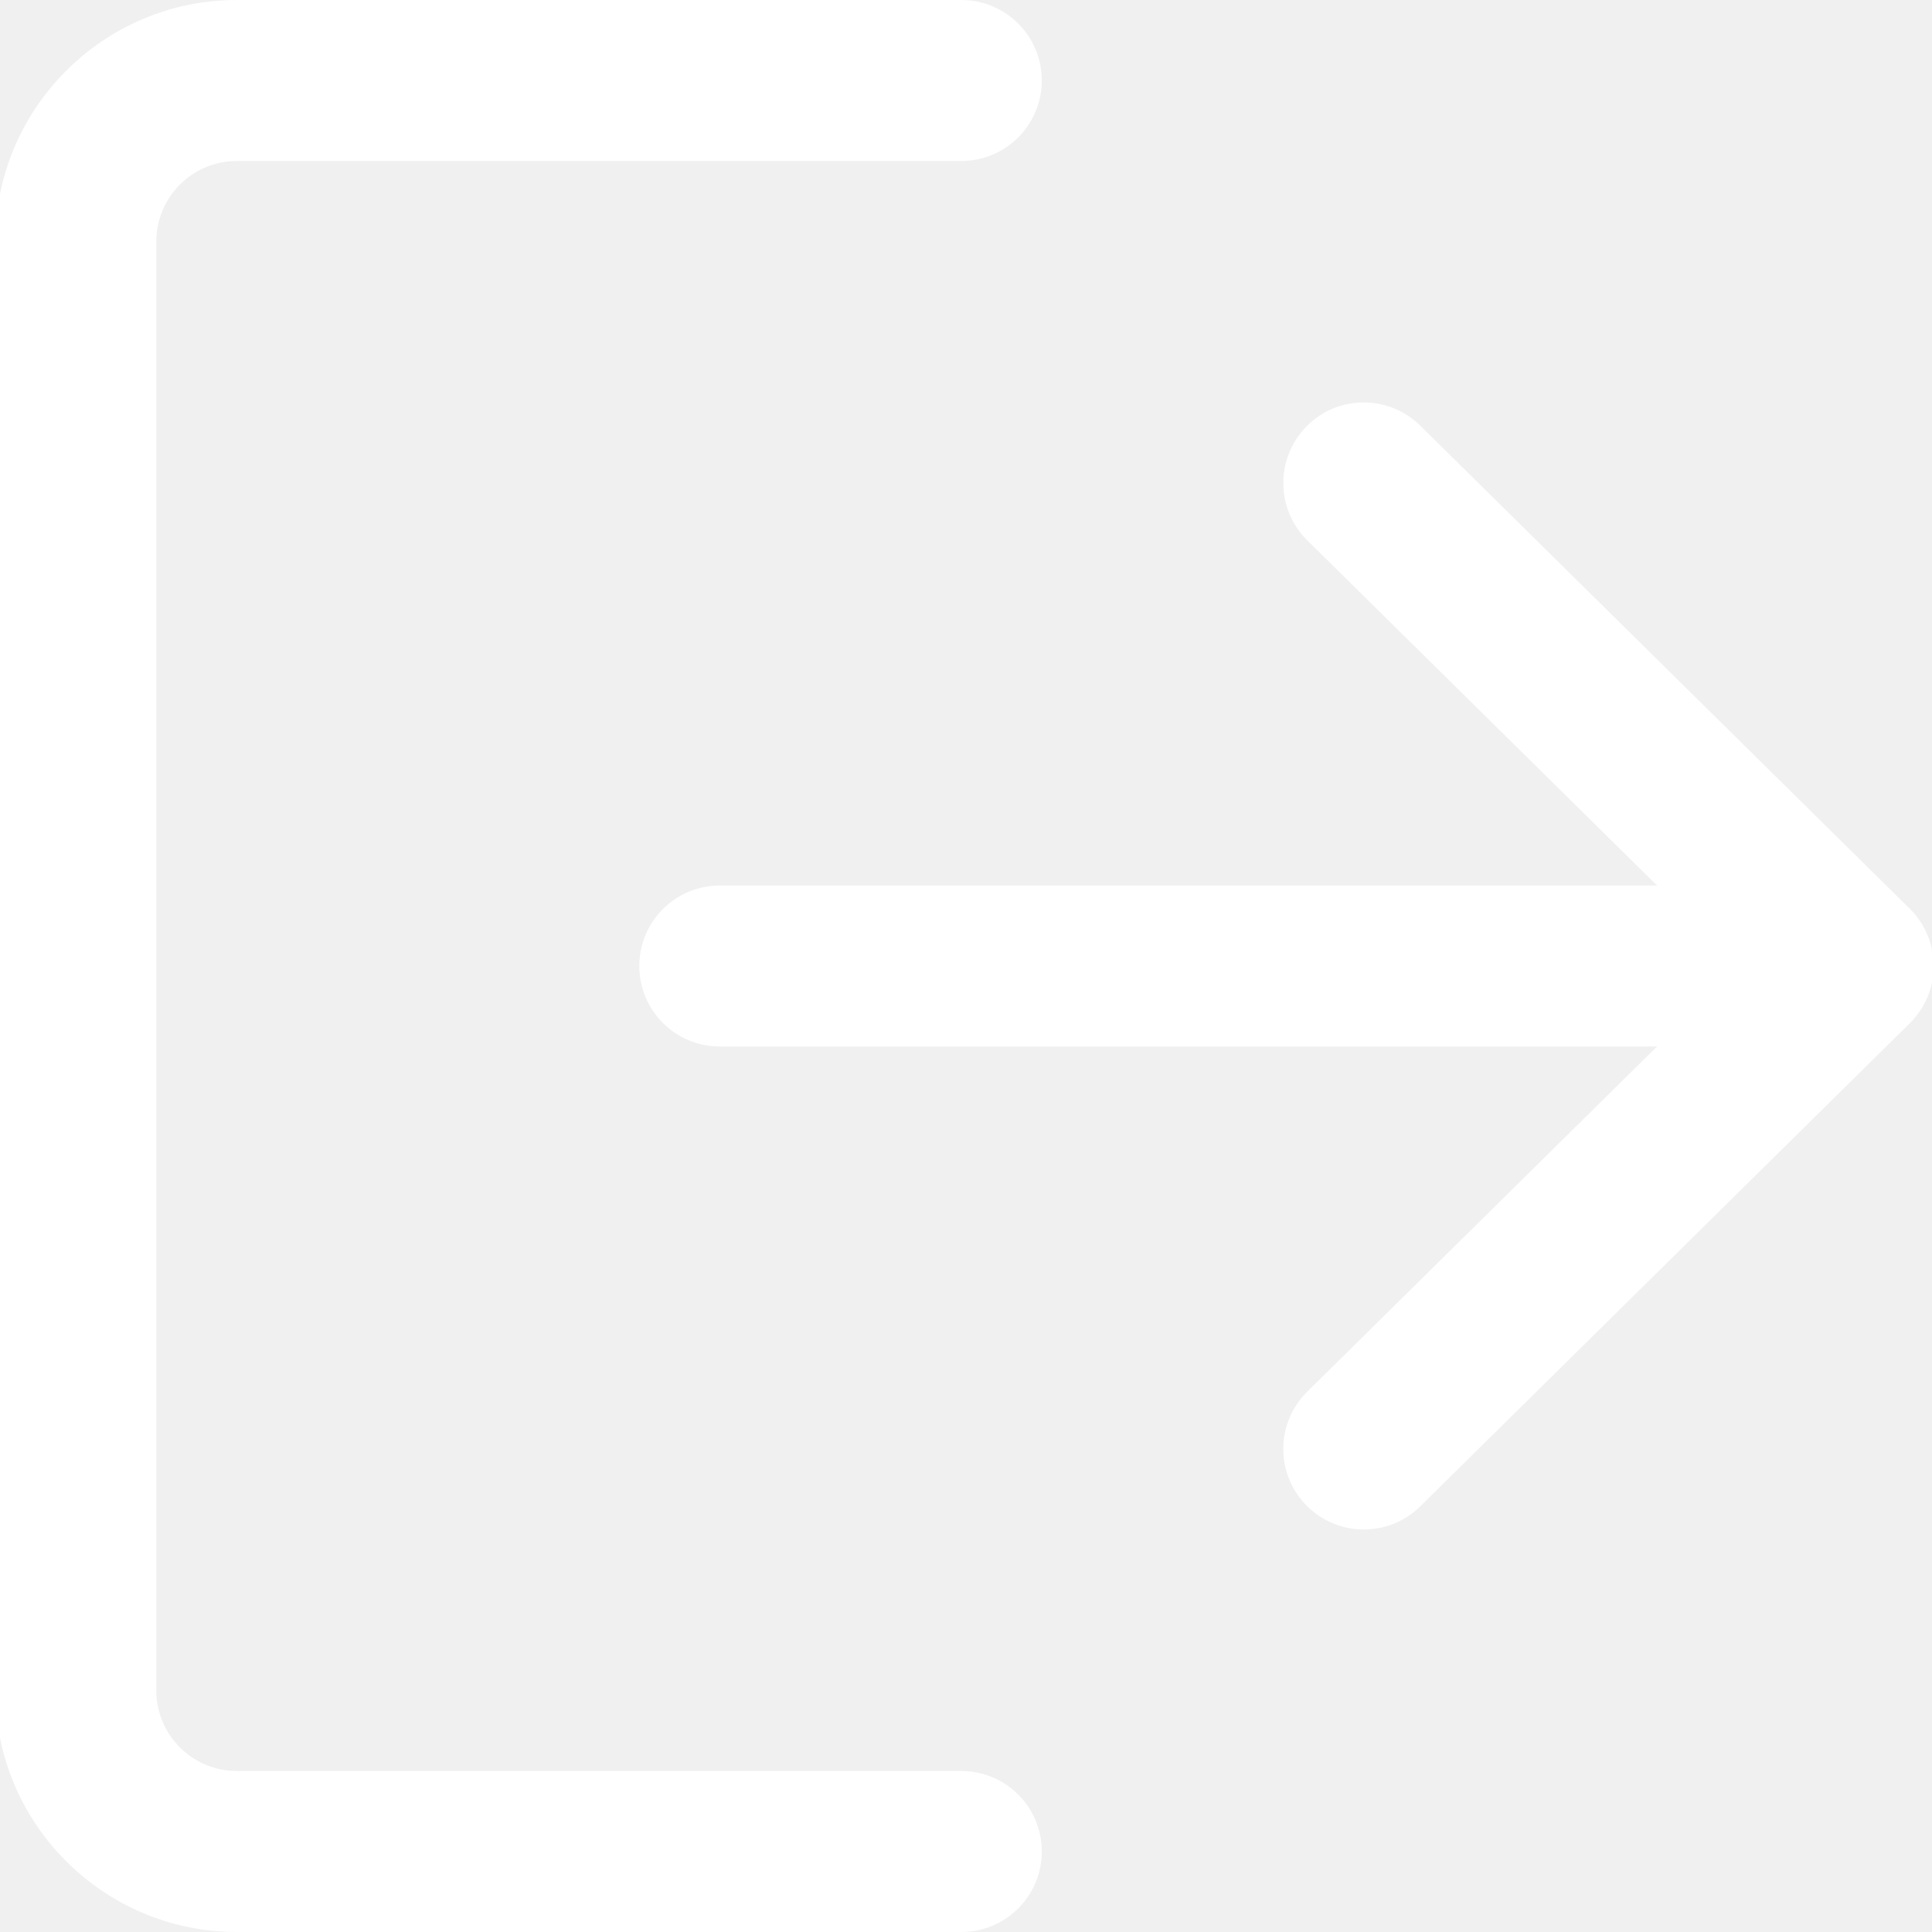
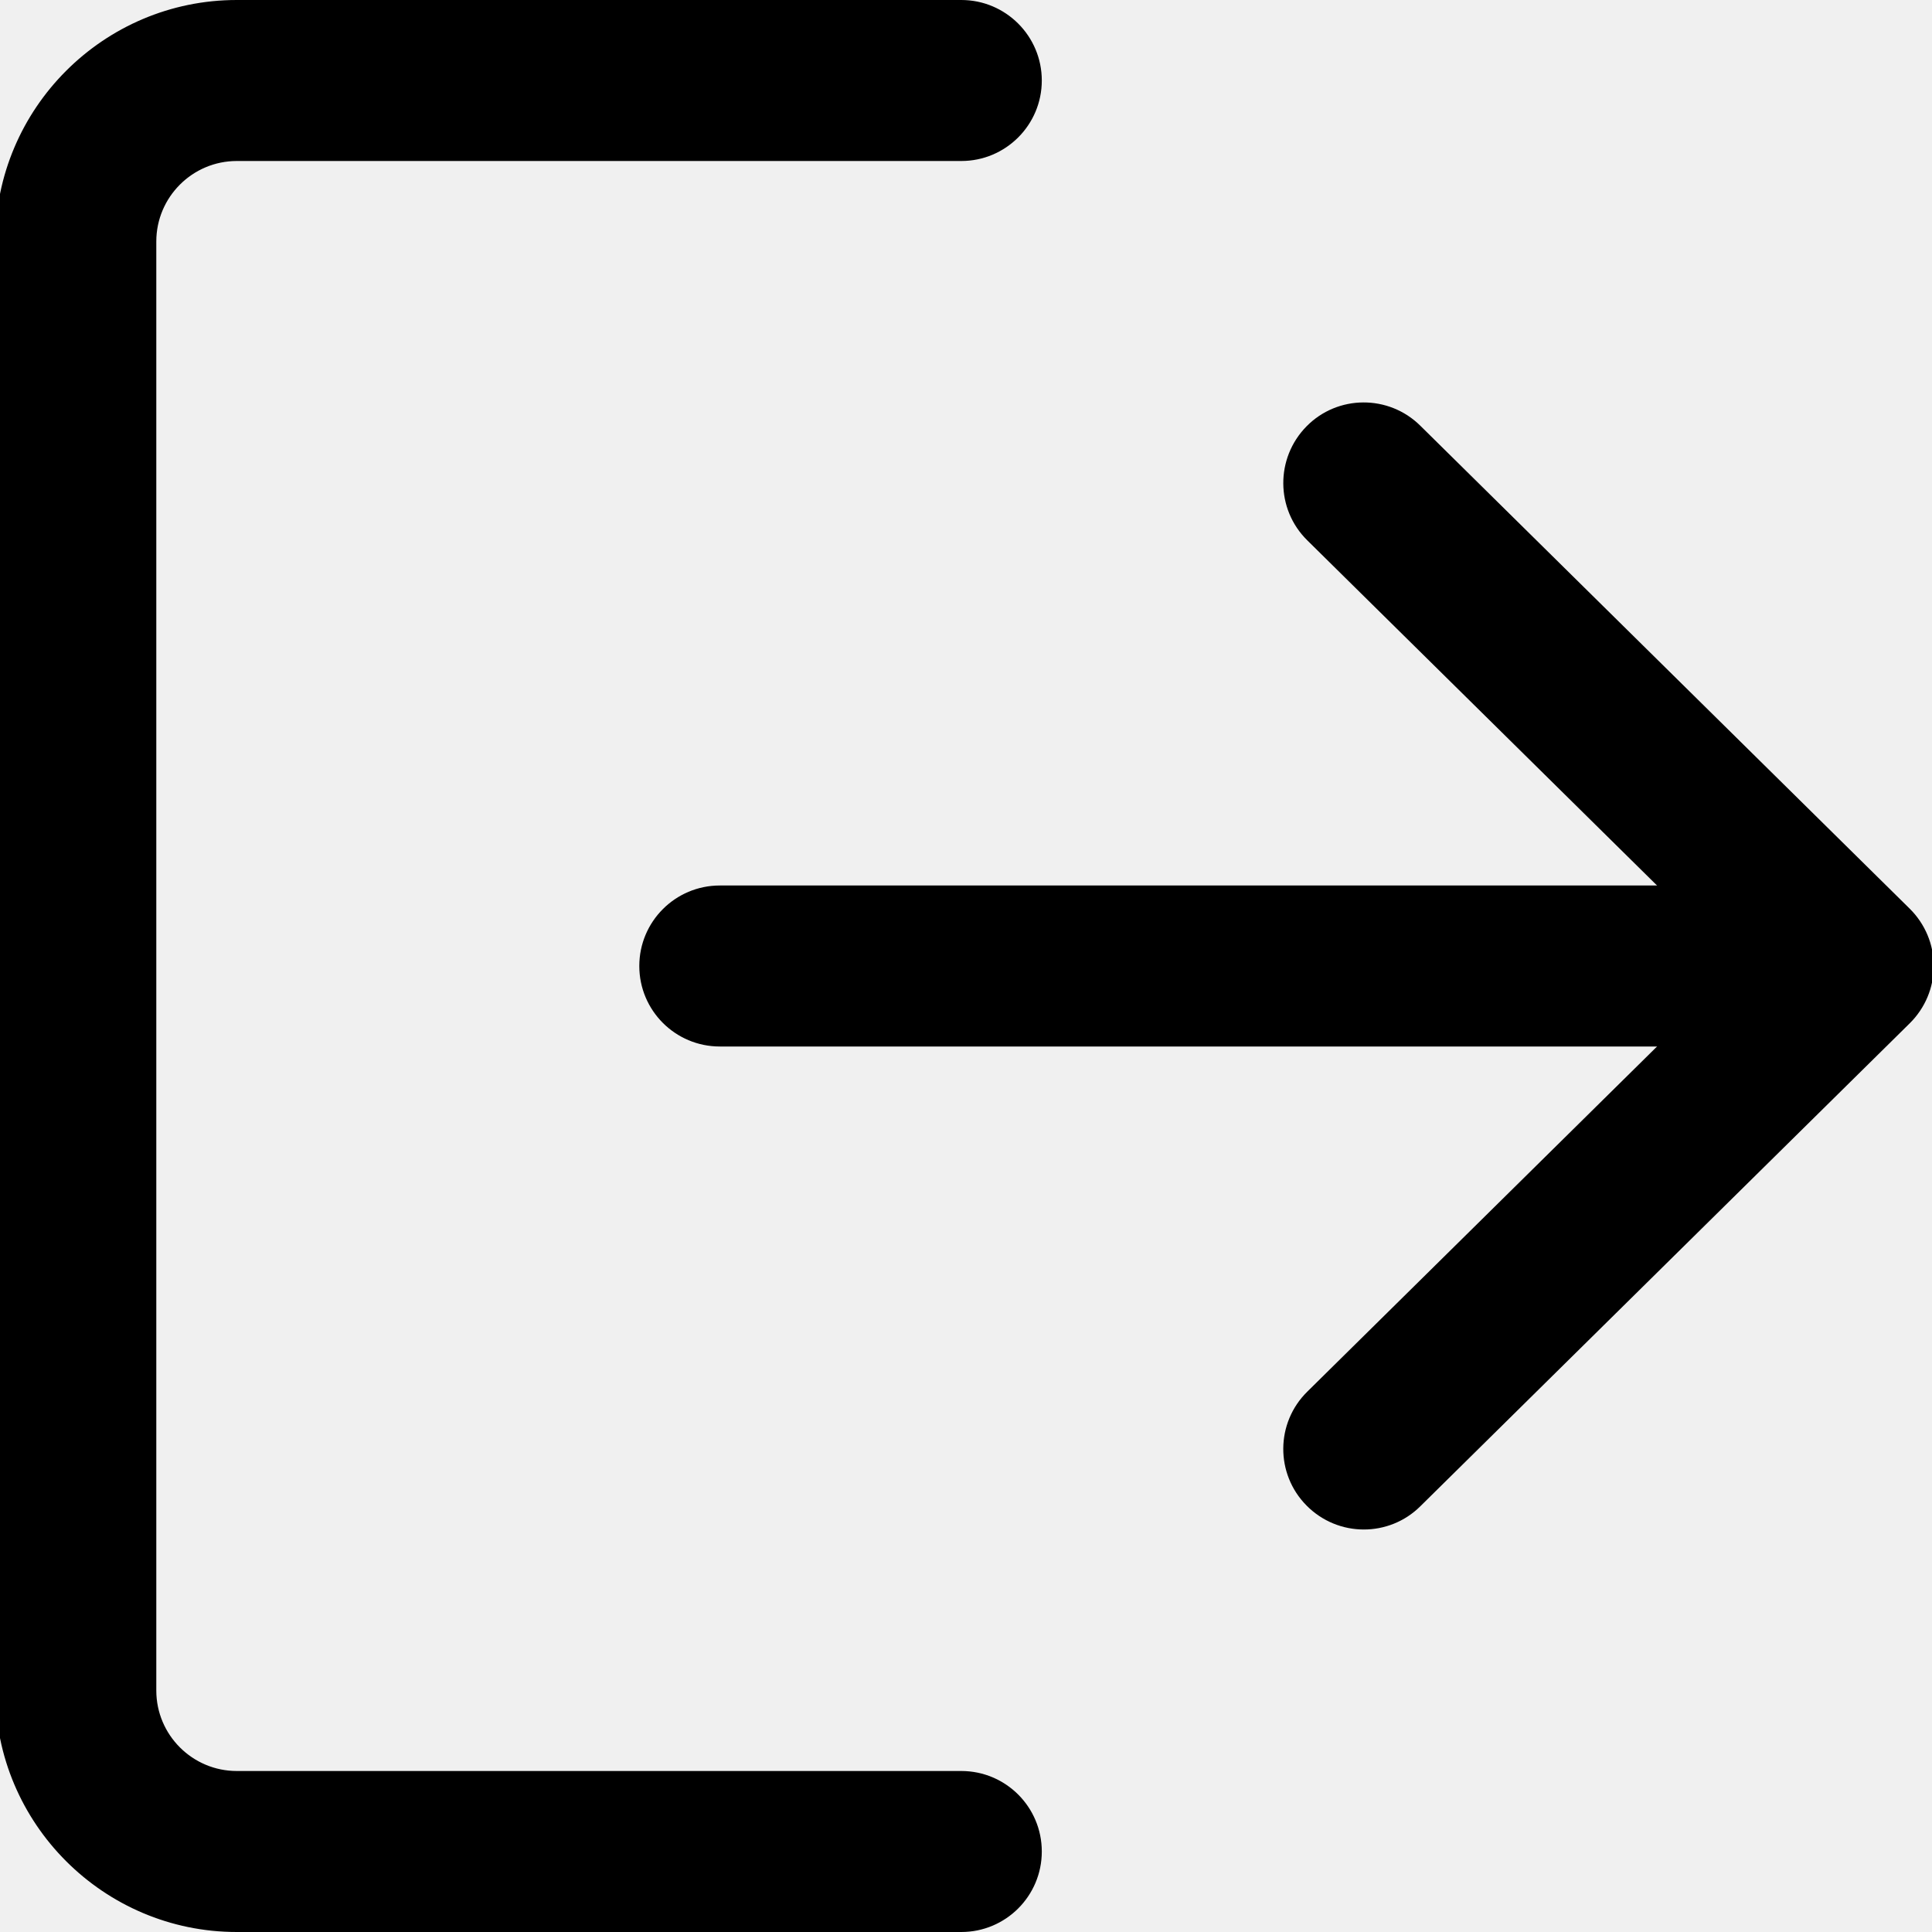
<svg xmlns="http://www.w3.org/2000/svg" width="30" height="30" viewBox="0 0 30 30" fill="none">
-   <g clip-path="url(#clip0)">
-     <path d="M14.927 30H3.677C1.609 30 -0.073 28.317 -0.073 26.25V3.75C-0.073 1.683 1.609 0 3.677 0H14.927C15.617 0 16.177 0.56 16.177 1.25C16.177 1.94 15.617 2.5 14.927 2.5H3.677C2.988 2.5 2.427 3.061 2.427 3.75V26.25C2.427 26.94 2.988 27.5 3.677 27.5H14.927C15.617 27.5 16.177 28.059 16.177 28.75C16.177 29.441 15.617 30 14.927 30Z" fill="white" />
-     <path d="M26.177 16.25H11.177C10.487 16.25 9.927 15.691 9.927 15C9.927 14.31 10.487 13.75 11.177 13.75H26.177C26.868 13.75 27.427 14.31 27.427 15C27.427 15.691 26.868 16.25 26.177 16.25Z" fill="white" />
-     <path d="M21.177 23.75C20.854 23.75 20.532 23.625 20.287 23.377C19.802 22.886 19.807 22.095 20.299 21.61L26.997 15L20.299 8.39C19.807 7.905 19.803 7.114 20.287 6.621C20.77 6.129 21.564 6.125 22.054 6.61L29.654 14.11C29.892 14.345 30.027 14.665 30.027 15C30.027 15.335 29.893 15.654 29.654 15.89L22.054 23.39C21.812 23.63 21.494 23.75 21.177 23.75Z" fill="white" />
-   </g>
-   <defs>
-     <clipPath id="clip0">
-       <rect width="30" height="30" fill="white" />
-     </clipPath>
-   </defs>
+   <path d="M14.927 30H3.677C1.609 30 -0.073 28.317 -0.073 26.25V3.75C-0.073 1.683 1.609 0 3.677 0H14.927C15.617 0 16.177 0.56 16.177 1.25C16.177 1.94 15.617 2.5 14.927 2.5H3.677C2.988 2.5 2.427 3.061 2.427 3.75V26.25C2.427 26.94 2.988 27.5 3.677 27.5H14.927C15.617 27.5 16.177 28.059 16.177 28.75C16.177 29.441 15.617 30 14.927 30Z" fill="currentColor" />
+   <path d="M26.177 16.25H11.177C10.487 16.25 9.927 15.691 9.927 15C9.927 14.31 10.487 13.75 11.177 13.75H26.177C26.868 13.75 27.427 14.31 27.427 15C27.427 15.691 26.868 16.25 26.177 16.25Z" fill="currentColor" />
+   <path d="M21.177 23.75C20.854 23.75 20.532 23.625 20.287 23.377C19.802 22.886 19.807 22.095 20.299 21.61L26.997 15L20.299 8.39C19.807 7.905 19.803 7.114 20.287 6.621C20.77 6.129 21.564 6.125 22.054 6.61L29.654 14.11C29.892 14.345 30.027 14.665 30.027 15C30.027 15.335 29.893 15.654 29.654 15.89L22.054 23.39C21.812 23.63 21.494 23.75 21.177 23.75Z" fill="currentColor" />
</svg>
